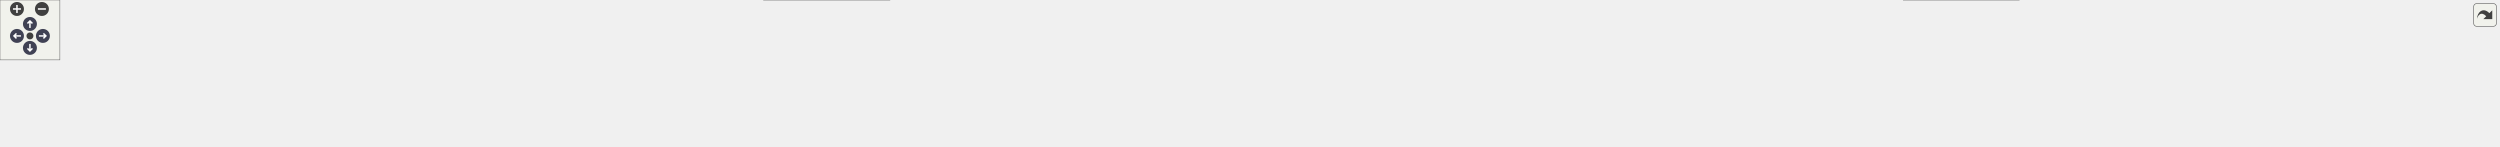
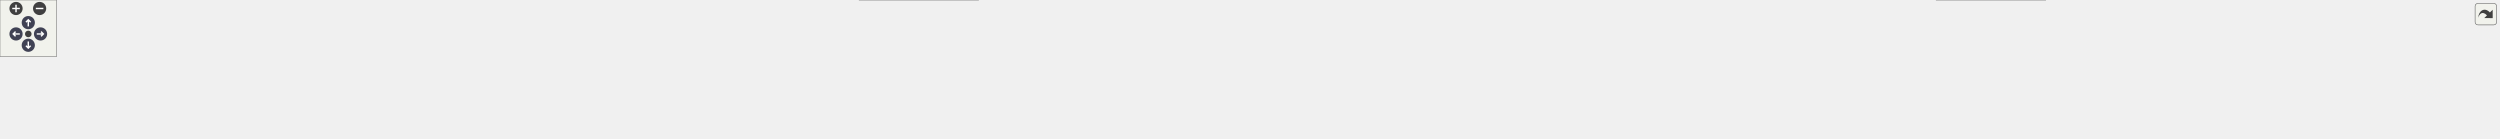
<svg xmlns="http://www.w3.org/2000/svg" xmlns:xlink="http://www.w3.org/1999/xlink" id="main" version="1.1" xml:space="preserve">
  <style type="text/css">
.node, .edge {opacity: 0.7;}
.node.selected, .edge.selected {opacity: 1;}
.edge:hover path { stroke: red; }
.edge:hover polygon { stroke: red; fill: red; }
</style>
  <defs>
    <circle id="rim" cx="0" cy="0" r="7" />
    <circle id="rim2" cx="0" cy="0" r="3.5" />
    <g id="zoomPlus">
      <use xlink:href="#rim" fill="#404040">
        <set attributeName="fill" to="#808080" begin="zoomplus.mouseover" end="zoomplus.mouseout" />
      </use>
      <path d="M-4,0h8M0,-4v8" fill="none" stroke="white" stroke-width="1.5" pointer-events="none" />
    </g>
    <g id="zoomMin">
      <use xlink:href="#rim" fill="#404040">
        <set attributeName="fill" to="#808080" begin="zoomminus.mouseover" end="zoomminus.mouseout" />
      </use>
      <path d="M-4,0h8" fill="none" stroke="white" stroke-width="1.5" pointer-events="none" />
    </g>
    <g id="arrowUp" transform="translate(30 24)">
      <use xlink:href="#rim" />
      <path pointer-events="none" fill="none" stroke="white" stroke-width="1.5" d="M0,-3.0v7 M-2.5,-0.5L0,-3.0L2.5,-0.5" />
    </g>
    <g id="arrowRight" transform="rotate(90) translate(36 -43)">
      <use xlink:href="#rim" />
      <path pointer-events="none" fill="none" stroke="white" stroke-width="1.5" d="M0,-3.0v7 M-2.5,-0.5L0,-3.0L2.5,-0.5" />
    </g>
    <g id="arrowDown" transform="rotate(180) translate(-30 -48)">
      <use xlink:href="#rim" />
      <path pointer-events="none" fill="none" stroke="white" stroke-width="1.5" d="M0,-3.0v7 M-2.5,-0.5L0,-3.0L2.5,-0.5" />
    </g>
    <g id="arrowLeft" transform="rotate(270) translate(-36 17)">
      <use xlink:href="#rim" />
      <path pointer-events="none" fill="none" stroke="white" stroke-width="1.5" d="M0,-3.0v7 M-2.5,-0.5L0,-3.0L2.5,-0.5" />
    </g>
    <g id="resetDef">
      <use xlink:href="#rim2" fill="#404040">
        <set attributeName="fill" to="#808080" begin="reset.mouseover" end="reset.mouseout" />
      </use>
    </g>
  </defs>
  <svg id="graph" class="graph">
    <g id="viewport">
      <g id="Node000001" class="node">
        <g id="a_Node000001">
          <a xlink:title=" ">
-             <polygon fill="#999999" stroke="#666666" points="1194.38,-85.75 1108.62,-85.75 1108.62,-66.5 1194.38,-66.5 1194.38,-85.75" />
-             <text text-anchor="middle" x="1151.5" y="-72.25" font-family="Helvetica,sans-Serif" font-size="10.00">include/d/d_lib.h</text>
+             <polygon fill="#999999" stroke="#666666" points="1256.38,-85.75 1170.62,-85.75 1170.62,-66.5 1256.38,-66.5 1256.38,-85.75" />
+             <text text-anchor="middle" x="1213.5" y="-72.25" font-family="Helvetica,sans-Serif" font-size="10.00">include/d/d_lib.h</text>
          </a>
        </g>
      </g>
      <g id="Node000002" class="node">
        <g id="a_Node000002">
          <a xlink:href="d__lib_8cpp.html" target="_top" xlink:title=" ">
            <polygon fill="white" stroke="#666666" points="79,-24.88 0,-24.88 0,-5.63 79,-5.63 79,-24.88" />
            <text text-anchor="middle" x="39.5" y="-11.38" font-family="Helvetica,sans-Serif" font-size="10.00">src/d/d_lib.cpp</text>
          </a>
        </g>
      </g>
      <g id="edge1_Node000001_Node000002" class="edge">
        <g id="a_edge1_Node000001_Node000002">
          <a xlink:title=" ">
-             <path fill="none" stroke="#63b8ff" d="M1097.02,-74.61C908.52,-72.56 284.77,-63.4 87.5,-30.5 80.38,-29.31 72.84,-27.4 65.88,-25.35" />
-             <polygon fill="#63b8ff" stroke="#63b8ff" points="1096.73,-78.11 1106.77,-74.72 1096.8,-71.11 1096.73,-78.11" />
+             <path fill="none" stroke="#63b8ff" d="M1158.82,-74.76C963.01,-73.16 297.34,-65.25 87.5,-30.5 80.38,-29.32 72.83,-27.41 65.88,-25.36" />
+             <polygon fill="#63b8ff" stroke="#63b8ff" points="1158.68,-78.26 1168.71,-74.84 1158.74,-71.26 1158.68,-78.26" />
          </a>
        </g>
      </g>
      <g id="Node000003" class="node">
        <g id="a_Node000003">
          <a xlink:href="d__name_8cpp.html" target="_top" xlink:title=" ">
            <polygon fill="white" stroke="#666666" points="190.12,-24.88 96.88,-24.88 96.88,-5.63 190.12,-5.63 190.12,-24.88" />
            <text text-anchor="middle" x="143.5" y="-11.38" font-family="Helvetica,sans-Serif" font-size="10.00">src/d/d_name.cpp</text>
          </a>
        </g>
      </g>
      <g id="edge2_Node000001_Node000003" class="edge">
        <g id="a_edge2_Node000001_Node000003">
          <a xlink:title=" ">
-             <path fill="none" stroke="#63b8ff" d="M1096.71,-74.05C921.11,-70.36 373.6,-56.99 198.5,-30.5 190.5,-29.29 181.99,-27.39 174.1,-25.37" />
-             <polygon fill="#63b8ff" stroke="#63b8ff" points="1096.63,-77.55 1106.7,-74.26 1096.78,-70.55 1096.63,-77.55" />
+             <path fill="none" stroke="#63b8ff" d="M1158.86,-74.23C975.98,-71.01 386.26,-58.63 198.5,-30.5 190.4,-29.29 181.78,-27.36 173.81,-25.32" />
+             <polygon fill="#63b8ff" stroke="#63b8ff" points="1158.74,-77.73 1168.8,-74.41 1158.86,-70.73 1158.74,-77.73" />
          </a>
        </g>
      </g>
      <g id="Node000004" class="node">
        <g id="a_Node000004">
          <a xlink:href="d__stage_8cpp.html" target="_top" xlink:title=" ">
            <polygon fill="white" stroke="#666666" points="301.12,-24.88 207.88,-24.88 207.88,-5.63 301.12,-5.63 301.12,-24.88" />
            <text text-anchor="middle" x="254.5" y="-11.38" font-family="Helvetica,sans-Serif" font-size="10.00">src/d/d_stage.cpp</text>
          </a>
        </g>
      </g>
      <g id="edge3_Node000001_Node000004" class="edge">
        <g id="a_edge3_Node000001_Node000004">
          <a xlink:title=" ">
-             <path fill="none" stroke="#63b8ff" d="M1097.16,-73.67C935.97,-69.13 462.26,-54.09 309.5,-30.5 301.51,-29.27 292.99,-27.36 285.11,-25.34" />
-             <polygon fill="#63b8ff" stroke="#63b8ff" points="1096.61,-77.16 1106.7,-73.94 1096.81,-70.16 1096.61,-77.16" />
+             <path fill="none" stroke="#63b8ff" d="M1158.97,-73.89C989.7,-69.84 474.74,-55.71 309.5,-30.5 301.5,-29.28 292.99,-27.38 285.1,-25.36" />
+             <polygon fill="#63b8ff" stroke="#63b8ff" points="1158.72,-77.39 1168.8,-74.13 1158.89,-70.39 1158.72,-77.39" />
          </a>
        </g>
      </g>
      <g id="Node000005" class="node">
        <g id="a_Node000005">
          <a xlink:href="d__timer_8cpp.html" target="_top" xlink:title=" ">
            <polygon fill="white" stroke="#666666" points="410,-24.88 319,-24.88 319,-5.63 410,-5.63 410,-24.88" />
            <text text-anchor="middle" x="364.5" y="-11.38" font-family="Helvetica,sans-Serif" font-size="10.00">src/d/d_timer.cpp</text>
          </a>
        </g>
      </g>
      <g id="edge4_Node000001_Node000005" class="edge">
        <g id="a_edge4_Node000001_Node000005">
          <a xlink:title=" ">
-             <path fill="none" stroke="#63b8ff" d="M1096.96,-75.46C974.69,-75.42 669.7,-70.89 418.5,-30.5 410.65,-29.24 402.29,-27.32 394.55,-25.3" />
-             <polygon fill="#63b8ff" stroke="#63b8ff" points="1096.7,-78.96 1106.7,-75.46 1096.7,-71.96 1096.7,-78.96" />
+             <path fill="none" stroke="#63b8ff" d="M1159.01,-75.84C1029.66,-76.71 694.23,-74.16 418.5,-30.5 410.65,-29.26 402.28,-27.35 394.54,-25.33" />
+             <polygon fill="#63b8ff" stroke="#63b8ff" points="1159.03,-79.34 1169.01,-75.76 1158.98,-72.34 1159.03,-79.34" />
          </a>
        </g>
      </g>
      <g id="Node000006" class="node">
        <g id="a_Node000006">
-           <a xlink:href="d__menu__dmap_8cpp.html" target="_top" xlink:title=" ">
-             <polygon fill="white" stroke="#666666" points="577.25,-24.88 427.75,-24.88 427.75,-5.63 577.25,-5.63 577.25,-24.88" />
-             <text text-anchor="middle" x="502.5" y="-11.38" font-family="Helvetica,sans-Serif" font-size="10.00">src/d/menu/d_menu_dmap.cpp</text>
+           <a xlink:href="d__file__select_8cpp.html" target="_top" xlink:title=" ">
+             <polygon fill="white" stroke="#666666" points="555.38,-24.88 427.62,-24.88 427.62,-5.63 555.38,-5.63 555.38,-24.88" />
+             <text text-anchor="middle" x="491.5" y="-11.38" font-family="Helvetica,sans-Serif" font-size="10.00">src/d/file/d_file_select.cpp</text>
          </a>
        </g>
      </g>
      <g id="edge5_Node000001_Node000006" class="edge">
        <g id="a_edge5_Node000001_Node000006">
          <a xlink:title=" ">
-             <path fill="none" stroke="#63b8ff" d="M1096.7,-72.43C995.58,-67.08 772.95,-53.63 586.5,-30.5 575.2,-29.1 563.09,-27.25 551.69,-25.35" />
-             <polygon fill="#63b8ff" stroke="#63b8ff" points="1096.45,-75.92 1106.62,-72.94 1096.81,-68.93 1096.45,-75.92" />
+             <path fill="none" stroke="#63b8ff" d="M1159.12,-73.67C1047.33,-70.16 783.77,-59.33 564.5,-30.5 554.39,-29.17 543.56,-27.3 533.43,-25.36" />
+             <polygon fill="#63b8ff" stroke="#63b8ff" points="1158.79,-77.16 1168.9,-73.96 1159.01,-70.16 1158.79,-77.16" />
          </a>
        </g>
      </g>
      <g id="Node000007" class="node">
        <g id="a_Node000007">
-           <a xlink:href="d__menu__insect_8cpp.html" target="_top" xlink:title=" ">
-             <polygon fill="white" stroke="#666666" points="747.38,-24.88 595.62,-24.88 595.62,-5.63 747.38,-5.63 747.38,-24.88" />
-             <text text-anchor="middle" x="671.5" y="-11.38" font-family="Helvetica,sans-Serif" font-size="10.00">src/d/menu/d_menu_insect.cpp</text>
+           <a xlink:href="d__menu__dmap_8cpp.html" target="_top" xlink:title=" ">
+             <polygon fill="white" stroke="#666666" points="723.25,-24.88 573.75,-24.88 573.75,-5.63 723.25,-5.63 723.25,-24.88" />
+             <text text-anchor="middle" x="648.5" y="-11.38" font-family="Helvetica,sans-Serif" font-size="10.00">src/d/menu/d_menu_dmap.cpp</text>
          </a>
        </g>
      </g>
      <g id="edge6_Node000001_Node000007" class="edge">
        <g id="a_edge6_Node000001_Node000007">
          <a xlink:title=" ">
-             <path fill="none" stroke="#63b8ff" d="M1096.94,-69.89C1020.62,-62.37 877.74,-47.5 756.5,-30.5 745.68,-28.98 734.12,-27.17 723.12,-25.36" />
-             <polygon fill="#63b8ff" stroke="#63b8ff" points="1096.35,-73.35 1106.65,-70.85 1097.04,-66.39 1096.35,-73.35" />
+             <path fill="none" stroke="#63b8ff" d="M1158.8,-71.4C1069.39,-65.01 886.49,-50.68 732.5,-30.5 721.35,-29.04 709.42,-27.19 698.15,-25.31" />
+             <polygon fill="#63b8ff" stroke="#63b8ff" points="1158.53,-74.89 1168.75,-72.11 1159.02,-67.91 1158.53,-74.89" />
          </a>
        </g>
      </g>
      <g id="Node000008" class="node">
        <g id="a_Node000008">
-           <a xlink:href="d__menu__item__explain_8cpp.html" target="_top" xlink:title=" ">
-             <polygon fill="white" stroke="#666666" points="891.62,-30.5 765.38,-30.5 765.38,0 891.62,0 891.62,-30.5" />
-             <text text-anchor="start" x="773.38" y="-17" font-family="Helvetica,sans-Serif" font-size="10.00">src/d/menu/d_menu_item</text>
-             <text text-anchor="middle" x="828.5" y="-5.75" font-family="Helvetica,sans-Serif" font-size="10.00">_explain.cpp</text>
+           <a xlink:href="d__menu__insect_8cpp.html" target="_top" xlink:title=" ">
+             <polygon fill="white" stroke="#666666" points="893.38,-24.88 741.62,-24.88 741.62,-5.63 893.38,-5.63 893.38,-24.88" />
+             <text text-anchor="middle" x="817.5" y="-11.38" font-family="Helvetica,sans-Serif" font-size="10.00">src/d/menu/d_menu_insect.cpp</text>
          </a>
        </g>
      </g>
      <g id="edge7_Node000001_Node000008" class="edge">
        <g id="a_edge7_Node000001_Node000008">
          <a xlink:title=" ">
-             <path fill="none" stroke="#63b8ff" d="M1097.31,-65.8C1046.44,-56.98 968.24,-43.22 900.5,-30.5 897.74,-29.98 894.93,-29.45 892.09,-28.91" />
-             <polygon fill="#63b8ff" stroke="#63b8ff" points="1096.43,-69.2 1106.88,-67.46 1097.62,-62.31 1096.43,-69.2" />
+             <path fill="none" stroke="#63b8ff" d="M1159.09,-67.71C1096.97,-59.16 992.31,-44.47 902.5,-30.5 892.15,-28.89 881.11,-27.1 870.52,-25.34" />
+             <polygon fill="#63b8ff" stroke="#63b8ff" points="1158.3,-71.14 1168.68,-69.03 1159.25,-64.2 1158.3,-71.14" />
          </a>
        </g>
      </g>
      <g id="Node000009" class="node">
        <g id="a_Node000009">
-           <a xlink:href="d__menu__letter_8cpp.html" target="_top" xlink:title=" ">
-             <polygon fill="white" stroke="#666666" points="1057.12,-24.88 909.88,-24.88 909.88,-5.63 1057.12,-5.63 1057.12,-24.88" />
-             <text text-anchor="middle" x="983.5" y="-11.38" font-family="Helvetica,sans-Serif" font-size="10.00">src/d/menu/d_menu_letter.cpp</text>
+           <a xlink:href="d__menu__item__explain_8cpp.html" target="_top" xlink:title=" ">
+             <polygon fill="white" stroke="#666666" points="1037.62,-30.5 911.38,-30.5 911.38,0 1037.62,0 1037.62,-30.5" />
+             <text text-anchor="start" x="919.38" y="-17" font-family="Helvetica,sans-Serif" font-size="10.00">src/d/menu/d_menu_item</text>
+             <text text-anchor="middle" x="974.5" y="-5.75" font-family="Helvetica,sans-Serif" font-size="10.00">_explain.cpp</text>
          </a>
        </g>
      </g>
      <g id="edge8_Node000001_Node000009" class="edge">
        <g id="a_edge8_Node000001_Node000009">
          <a xlink:title=" ">
-             <path fill="none" stroke="#63b8ff" d="M1114.96,-62.32C1083.1,-51.15 1037.66,-35.23 1009.41,-25.33" />
-             <polygon fill="#63b8ff" stroke="#63b8ff" points="1113.59,-65.55 1124.19,-65.55 1115.91,-58.94 1113.59,-65.55" />
+             <path fill="none" stroke="#63b8ff" d="M1165.94,-63.41C1128.08,-54.08 1074.87,-40.97 1034.15,-30.94" />
+             <polygon fill="#63b8ff" stroke="#63b8ff" points="1164.66,-66.7 1175.21,-65.69 1166.34,-59.9 1164.66,-66.7" />
          </a>
        </g>
      </g>
      <g id="Node000010" class="node">
        <g id="a_Node000010">
-           <a xlink:href="d__menu__option_8cpp.html" target="_top" xlink:title=" ">
-             <polygon fill="white" stroke="#666666" points="1227.38,-24.88 1075.62,-24.88 1075.62,-5.63 1227.38,-5.63 1227.38,-24.88" />
-             <text text-anchor="middle" x="1151.5" y="-11.38" font-family="Helvetica,sans-Serif" font-size="10.00">src/d/menu/d_menu_option.cpp</text>
+           <a xlink:href="d__menu__letter_8cpp.html" target="_top" xlink:title=" ">
+             <polygon fill="white" stroke="#666666" points="1203.12,-24.88 1055.88,-24.88 1055.88,-5.63 1203.12,-5.63 1203.12,-24.88" />
+             <text text-anchor="middle" x="1129.5" y="-11.38" font-family="Helvetica,sans-Serif" font-size="10.00">src/d/menu/d_menu_letter.cpp</text>
          </a>
        </g>
      </g>
      <g id="edge9_Node000001_Node000010" class="edge">
        <g id="a_edge9_Node000001_Node000010">
          <a xlink:title=" ">
-             <path fill="none" stroke="#63b8ff" d="M1151.5,-54.7C1151.5,-44.67 1151.5,-33.08 1151.5,-25.28" />
-             <polygon fill="#63b8ff" stroke="#63b8ff" points="1148,-54.67 1151.5,-64.67 1155,-54.67 1148,-54.67" />
+             <path fill="none" stroke="#63b8ff" d="M1191.74,-59.88C1176.09,-48.9 1155.5,-34.47 1142.38,-25.28" />
+             <polygon fill="#63b8ff" stroke="#63b8ff" points="1189.31,-62.44 1199.5,-65.31 1193.32,-56.71 1189.31,-62.44" />
          </a>
        </g>
      </g>
      <g id="Node000011" class="node">
        <g id="a_Node000011">
-           <a xlink:href="d__menu__ring_8cpp.html" target="_top" xlink:title=" ">
-             <polygon fill="white" stroke="#666666" points="1387.12,-24.88 1245.88,-24.88 1245.88,-5.63 1387.12,-5.63 1387.12,-24.88" />
-             <text text-anchor="middle" x="1316.5" y="-11.38" font-family="Helvetica,sans-Serif" font-size="10.00">src/d/menu/d_menu_ring.cpp</text>
+           <a xlink:href="d__menu__option_8cpp.html" target="_top" xlink:title=" ">
+             <polygon fill="white" stroke="#666666" points="1373.38,-24.88 1221.62,-24.88 1221.62,-5.63 1373.38,-5.63 1373.38,-24.88" />
+             <text text-anchor="middle" x="1297.5" y="-11.38" font-family="Helvetica,sans-Serif" font-size="10.00">src/d/menu/d_menu_option.cpp</text>
          </a>
        </g>
      </g>
      <g id="edge10_Node000001_Node000011" class="edge">
        <g id="a_edge10_Node000001_Node000011">
          <a xlink:title=" ">
-             <path fill="none" stroke="#63b8ff" d="M1187.38,-62.32C1218.68,-51.15 1263.3,-35.23 1291.05,-25.33" />
-             <polygon fill="#63b8ff" stroke="#63b8ff" points="1186.59,-58.89 1178.35,-65.55 1188.94,-65.48 1186.59,-58.89" />
+             <path fill="none" stroke="#63b8ff" d="M1235.26,-59.88C1250.91,-48.9 1271.5,-34.47 1284.62,-25.28" />
+             <polygon fill="#63b8ff" stroke="#63b8ff" points="1233.68,-56.71 1227.5,-65.31 1237.69,-62.44 1233.68,-56.71" />
          </a>
        </g>
      </g>
      <g id="Node000012" class="node">
        <g id="a_Node000012">
-           <a xlink:href="d__menu__save_8cpp.html" target="_top" xlink:title=" ">
-             <polygon fill="white" stroke="#666666" points="1551.75,-24.88 1405.25,-24.88 1405.25,-5.63 1551.75,-5.63 1551.75,-24.88" />
-             <text text-anchor="middle" x="1478.5" y="-11.38" font-family="Helvetica,sans-Serif" font-size="10.00">src/d/menu/d_menu_save.cpp</text>
+           <a xlink:href="d__menu__ring_8cpp.html" target="_top" xlink:title=" ">
+             <polygon fill="white" stroke="#666666" points="1533.12,-24.88 1391.88,-24.88 1391.88,-5.63 1533.12,-5.63 1533.12,-24.88" />
+             <text text-anchor="middle" x="1462.5" y="-11.38" font-family="Helvetica,sans-Serif" font-size="10.00">src/d/menu/d_menu_ring.cpp</text>
          </a>
        </g>
      </g>
      <g id="edge11_Node000001_Node000012" class="edge">
        <g id="a_edge11_Node000001_Node000012">
          <a xlink:title=" ">
-             <path fill="none" stroke="#63b8ff" d="M1205.66,-65.37C1267.5,-54.24 1367.84,-36.17 1428.07,-25.33" />
-             <polygon fill="#63b8ff" stroke="#63b8ff" points="1205.3,-61.88 1196.08,-67.1 1206.54,-68.77 1205.3,-61.88" />
+             <path fill="none" stroke="#63b8ff" d="M1262.78,-63.47C1310.15,-52.27 1380.76,-35.58 1424.1,-25.33" />
+             <polygon fill="#63b8ff" stroke="#63b8ff" points="1262.26,-60 1253.33,-65.71 1263.87,-66.81 1262.26,-60" />
          </a>
        </g>
      </g>
      <g id="Node000013" class="node">
        <g id="a_Node000013">
-           <a xlink:href="d__menu__skill_8cpp.html" target="_top" xlink:title=" ">
-             <polygon fill="white" stroke="#666666" points="1712.88,-24.88 1570.12,-24.88 1570.12,-5.63 1712.88,-5.63 1712.88,-24.88" />
-             <text text-anchor="middle" x="1641.5" y="-11.38" font-family="Helvetica,sans-Serif" font-size="10.00">src/d/menu/d_menu_skill.cpp</text>
+           <a xlink:href="d__menu__save_8cpp.html" target="_top" xlink:title=" ">
+             <polygon fill="white" stroke="#666666" points="1697.75,-24.88 1551.25,-24.88 1551.25,-5.63 1697.75,-5.63 1697.75,-24.88" />
+             <text text-anchor="middle" x="1624.5" y="-11.38" font-family="Helvetica,sans-Serif" font-size="10.00">src/d/menu/d_menu_save.cpp</text>
          </a>
        </g>
      </g>
      <g id="edge12_Node000001_Node000013" class="edge">
        <g id="a_edge12_Node000001_Node000013">
          <a xlink:title=" ">
-             <path fill="none" stroke="#63b8ff" d="M1205.65,-70.36C1284.08,-63.19 1433.79,-48.54 1560.5,-30.5 1570.96,-29.01 1582.14,-27.19 1592.75,-25.36" />
-             <polygon fill="#63b8ff" stroke="#63b8ff" points="1205.75,-66.83 1196.11,-71.22 1206.38,-73.8 1205.75,-66.83" />
+             <path fill="none" stroke="#63b8ff" d="M1267.92,-68.37C1333.24,-60.13 1446.04,-45.42 1542.5,-30.5 1552.64,-28.93 1563.46,-27.14 1573.81,-25.36" />
+             <polygon fill="#63b8ff" stroke="#63b8ff" points="1267.67,-64.88 1258.19,-69.6 1268.55,-71.82 1267.67,-64.88" />
          </a>
        </g>
      </g>
      <g id="Node000014" class="node">
        <g id="a_Node000014">
-           <a xlink:href="d__menu__window_8cpp.html" target="_top" xlink:title=" ">
-             <polygon fill="white" stroke="#666666" points="1889.75,-24.88 1731.25,-24.88 1731.25,-5.63 1889.75,-5.63 1889.75,-24.88" />
-             <text text-anchor="middle" x="1810.5" y="-11.38" font-family="Helvetica,sans-Serif" font-size="10.00">src/d/menu/d_menu_window.cpp</text>
+           <a xlink:href="d__menu__skill_8cpp.html" target="_top" xlink:title=" ">
+             <polygon fill="white" stroke="#666666" points="1858.88,-24.88 1716.12,-24.88 1716.12,-5.63 1858.88,-5.63 1858.88,-24.88" />
+             <text text-anchor="middle" x="1787.5" y="-11.38" font-family="Helvetica,sans-Serif" font-size="10.00">src/d/menu/d_menu_skill.cpp</text>
          </a>
        </g>
      </g>
      <g id="edge13_Node000001_Node000014" class="edge">
        <g id="a_edge13_Node000001_Node000014">
          <a xlink:title=" ">
-             <path fill="none" stroke="#63b8ff" d="M1206,-72.32C1307.61,-66.78 1532.82,-52.95 1721.5,-30.5 1733.46,-29.08 1746.28,-27.22 1758.36,-25.32" />
-             <polygon fill="#63b8ff" stroke="#63b8ff" points="1205.83,-68.83 1196.03,-72.86 1206.2,-75.82 1205.83,-68.83" />
+             <path fill="none" stroke="#63b8ff" d="M1268.25,-71.68C1359.41,-65.59 1547.97,-51.58 1706.5,-30.5 1717.26,-29.07 1728.77,-27.23 1739.63,-25.36" />
+             <polygon fill="#63b8ff" stroke="#63b8ff" points="1268.09,-68.18 1258.34,-72.33 1268.55,-75.16 1268.09,-68.18" />
          </a>
        </g>
      </g>
      <g id="Node000015" class="node">
        <g id="a_Node000015">
-           <a xlink:href="d__msg__scrn__explain_8cpp.html" target="_top" xlink:title=" ">
-             <polygon fill="white" stroke="#666666" points="2023.38,-30.5 1907.62,-30.5 1907.62,0 2023.38,0 2023.38,-30.5" />
-             <text text-anchor="start" x="1915.62" y="-17" font-family="Helvetica,sans-Serif" font-size="10.00">src/d/msg/d_msg_scrn</text>
-             <text text-anchor="middle" x="1965.5" y="-5.75" font-family="Helvetica,sans-Serif" font-size="10.00">_explain.cpp</text>
+           <a xlink:href="d__menu__window_8cpp.html" target="_top" xlink:title=" ">
+             <polygon fill="white" stroke="#666666" points="2035.75,-24.88 1877.25,-24.88 1877.25,-5.63 2035.75,-5.63 2035.75,-24.88" />
+             <text text-anchor="middle" x="1956.5" y="-11.38" font-family="Helvetica,sans-Serif" font-size="10.00">src/d/menu/d_menu_window.cpp</text>
          </a>
        </g>
      </g>
      <g id="edge14_Node000001_Node000015" class="edge">
        <g id="a_edge14_Node000001_Node000015">
          <a xlink:title=" ">
-             <path fill="none" stroke="#63b8ff" d="M1206.05,-74.66C1329.77,-73 1640.95,-65.38 1898.5,-30.5 1901.45,-30.1 1904.46,-29.64 1907.49,-29.14" />
-             <polygon fill="#63b8ff" stroke="#63b8ff" points="1206.13,-71.16 1196.18,-74.78 1206.22,-78.16 1206.13,-71.16" />
+             <path fill="none" stroke="#63b8ff" d="M1268.22,-73.07C1380.74,-68.47 1646.08,-55.73 1867.5,-30.5 1879.63,-29.12 1892.63,-27.26 1904.84,-25.33" />
+             <polygon fill="#63b8ff" stroke="#63b8ff" points="1268.22,-69.57 1258.37,-73.47 1268.51,-76.56 1268.22,-69.57" />
          </a>
        </g>
      </g>
      <g id="Node000016" class="node">
        <g id="a_Node000016">
-           <a xlink:href="d__pane__class_8cpp.html" target="_top" xlink:title=" ">
-             <polygon fill="white" stroke="#666666" points="2183.88,-24.88 2041.12,-24.88 2041.12,-5.63 2183.88,-5.63 2183.88,-24.88" />
-             <text text-anchor="middle" x="2112.5" y="-11.38" font-family="Helvetica,sans-Serif" font-size="10.00">src/d/pane/d_pane_class.cpp</text>
+           <a xlink:href="d__msg__scrn__explain_8cpp.html" target="_top" xlink:title=" ">
+             <polygon fill="white" stroke="#666666" points="2169.38,-30.5 2053.62,-30.5 2053.62,0 2169.38,0 2169.38,-30.5" />
+             <text text-anchor="start" x="2061.62" y="-17" font-family="Helvetica,sans-Serif" font-size="10.00">src/d/msg/d_msg_scrn</text>
+             <text text-anchor="middle" x="2111.5" y="-5.75" font-family="Helvetica,sans-Serif" font-size="10.00">_explain.cpp</text>
          </a>
        </g>
      </g>
      <g id="edge15_Node000001_Node000016" class="edge">
        <g id="a_edge15_Node000001_Node000016">
          <a xlink:title=" ">
-             <path fill="none" stroke="#63b8ff" d="M1205.84,-74.74C1344.21,-73.26 1720.95,-65.99 2032.5,-30.5 2043.85,-29.21 2056.03,-27.3 2067.38,-25.31" />
-             <polygon fill="#63b8ff" stroke="#63b8ff" points="1206.22,-71.24 1196.26,-74.84 1206.29,-78.24 1206.22,-71.24" />
+             <path fill="none" stroke="#63b8ff" d="M1267.98,-75.13C1401.16,-74.5 1753.57,-69.01 2044.5,-30.5 2047.33,-30.13 2050.22,-29.7 2053.13,-29.22" />
+             <polygon fill="#63b8ff" stroke="#63b8ff" points="1268.03,-71.63 1258.05,-75.17 1268.06,-78.63 1268.03,-71.63" />
          </a>
        </g>
      </g>
      <g id="Node000017" class="node">
        <g id="a_Node000017">
-           <a xlink:href="d__shop__system_8cpp.html" target="_top" xlink:title=" ">
-             <polygon fill="white" stroke="#666666" points="2353,-24.88 2202,-24.88 2202,-5.63 2353,-5.63 2353,-24.88" />
-             <text text-anchor="middle" x="2277.5" y="-11.38" font-family="Helvetica,sans-Serif" font-size="10.00">src/d/shop/d_shop_system.cpp</text>
+           <a xlink:href="d__pane__class_8cpp.html" target="_top" xlink:title=" ">
+             <polygon fill="white" stroke="#666666" points="2329.88,-24.88 2187.12,-24.88 2187.12,-5.63 2329.88,-5.63 2329.88,-24.88" />
+             <text text-anchor="middle" x="2258.5" y="-11.38" font-family="Helvetica,sans-Serif" font-size="10.00">src/d/pane/d_pane_class.cpp</text>
          </a>
        </g>
      </g>
      <g id="edge16_Node000001_Node000017" class="edge">
        <g id="a_edge16_Node000001_Node000017">
          <a xlink:title=" ">
-             <path fill="none" stroke="#63b8ff" d="M1206.28,-75.15C1361.42,-74.71 1816.83,-69.89 2192.5,-30.5 2204.55,-29.24 2217.49,-27.35 2229.54,-25.35" />
-             <polygon fill="#63b8ff" stroke="#63b8ff" points="1206.28,-71.65 1196.29,-75.17 1206.3,-78.65 1206.28,-71.65" />
+             <path fill="none" stroke="#63b8ff" d="M1267.81,-75.08C1414.91,-74.44 1833.24,-69.07 2178.5,-30.5 2189.86,-29.23 2202.04,-27.34 2213.38,-25.34" />
+             <polygon fill="#63b8ff" stroke="#63b8ff" points="1267.96,-71.58 1257.97,-75.12 1267.99,-78.58 1267.96,-71.58" />
          </a>
        </g>
      </g>
      <g id="Node000018" class="node">
        <g id="a_Node000018">
-           <a xlink:href="f__pc__manager_8cpp.html" target="_top" xlink:title=" ">
-             <polygon fill="white" stroke="#666666" points="2504.38,-24.88 2370.62,-24.88 2370.62,-5.63 2504.38,-5.63 2504.38,-24.88" />
-             <text text-anchor="middle" x="2437.5" y="-11.38" font-family="Helvetica,sans-Serif" font-size="10.00">src/f_pc/f_pc_manager.cpp</text>
+           <a xlink:href="d__shop__system_8cpp.html" target="_top" xlink:title=" ">
+             <polygon fill="white" stroke="#666666" points="2499,-24.88 2348,-24.88 2348,-5.63 2499,-5.63 2499,-24.88" />
+             <text text-anchor="middle" x="2423.5" y="-11.38" font-family="Helvetica,sans-Serif" font-size="10.00">src/d/shop/d_shop_system.cpp</text>
          </a>
        </g>
      </g>
      <g id="edge17_Node000001_Node000018" class="edge">
        <g id="a_edge17_Node000001_Node000018">
          <a xlink:title=" ">
-             <path fill="none" stroke="#63b8ff" d="M1206.08,-74.21C1410.9,-70.6 2133.71,-56.3 2362.5,-30.5 2373.3,-29.28 2384.88,-27.38 2395.62,-25.36" />
-             <polygon fill="#63b8ff" stroke="#63b8ff" points="1206.2,-70.71 1196.26,-74.38 1206.32,-77.71 1206.2,-70.71" />
+             <path fill="none" stroke="#63b8ff" d="M1267.96,-75.4C1430.89,-75.7 1928.61,-72.82 2338.5,-30.5 2350.7,-29.24 2363.81,-27.33 2375.99,-25.3" />
+             <polygon fill="#63b8ff" stroke="#63b8ff" points="1268.34,-71.9 1258.33,-75.38 1268.32,-78.9 1268.34,-71.9" />
+           </a>
+         </g>
+       </g>
+       <g id="Node000019" class="node">
+         <g id="a_Node000019">
+           <a xlink:href="f__pc__manager_8cpp.html" target="_top" xlink:title=" ">
+             <polygon fill="white" stroke="#666666" points="2650.38,-24.88 2516.62,-24.88 2516.62,-5.63 2650.38,-5.63 2650.38,-24.88" />
+             <text text-anchor="middle" x="2583.5" y="-11.38" font-family="Helvetica,sans-Serif" font-size="10.00">src/f_pc/f_pc_manager.cpp</text>
+           </a>
+         </g>
+       </g>
+       <g id="edge18_Node000001_Node000019" class="edge">
+         <g id="a_edge18_Node000001_Node000019">
+           <a xlink:title=" ">
+             <path fill="none" stroke="#63b8ff" d="M1267.96,-74.36C1481.53,-71.2 2262.35,-57.96 2508.5,-30.5 2519.43,-29.28 2531.16,-27.35 2542.02,-25.31" />
+             <polygon fill="#63b8ff" stroke="#63b8ff" points="1268.21,-70.86 1258.26,-74.5 1268.31,-77.86 1268.21,-70.86" />
          </a>
        </g>
      </g>
    </g>
  </svg>
  <g id="navigator" transform="translate(0 0)" fill="#404254">
    <rect fill="#f2f5e9" fill-opacity="0.5" stroke="#606060" stroke-width=".5" x="0" y="0" width="60" height="60" />
    <use id="zoomplus" xlink:href="#zoomPlus" x="17" y="9" />
    <use id="zoomminus" xlink:href="#zoomMin" x="42" y="9" />
    <use id="reset" xlink:href="#resetDef" x="30" y="36" />
    <use id="arrowup" xlink:href="#arrowUp" x="0" y="0" />
    <use id="arrowright" xlink:href="#arrowRight" x="0" y="0" />
    <use id="arrowdown" xlink:href="#arrowDown" x="0" y="0" />
    <use id="arrowleft" xlink:href="#arrowLeft" x="0" y="0" />
  </g>
  <svg viewBox="0 0 15 15" width="100%" height="30px" preserveAspectRatio="xMaxYMin meet">
    <g id="arrow_out" transform="scale(0.3 0.3)">
      <a xlink:href="d__lib_8h__dep__incl_org.svg" target="_base">
        <rect id="button" ry="5" rx="5" y="6" x="6" height="38" width="38" fill="#f2f5e9" fill-opacity="0.5" stroke="#606060" stroke-width="1.0" />
        <path id="arrow" d="M 11.5,31.437 C 11.94,20.098 22.043,11.323 32.159,21.979 L 37.069,17.246 C 37.069,17.246 37.088,32 37.088,32 L 22.16,31.978 C 22.16,31.978 26.998,27.14 26.998,27.14 C 18.529,18.264 13.292,25.23 11.5,31.437 z" style="fill:#404040;" />
      </a>
    </g>
  </svg>
  <style type="text/css">

[data-mouse-over-selected='false'] { opacity: 0.7; }
[data-mouse-over-selected='true']  { opacity: 1.0; }

</style>
</svg>
